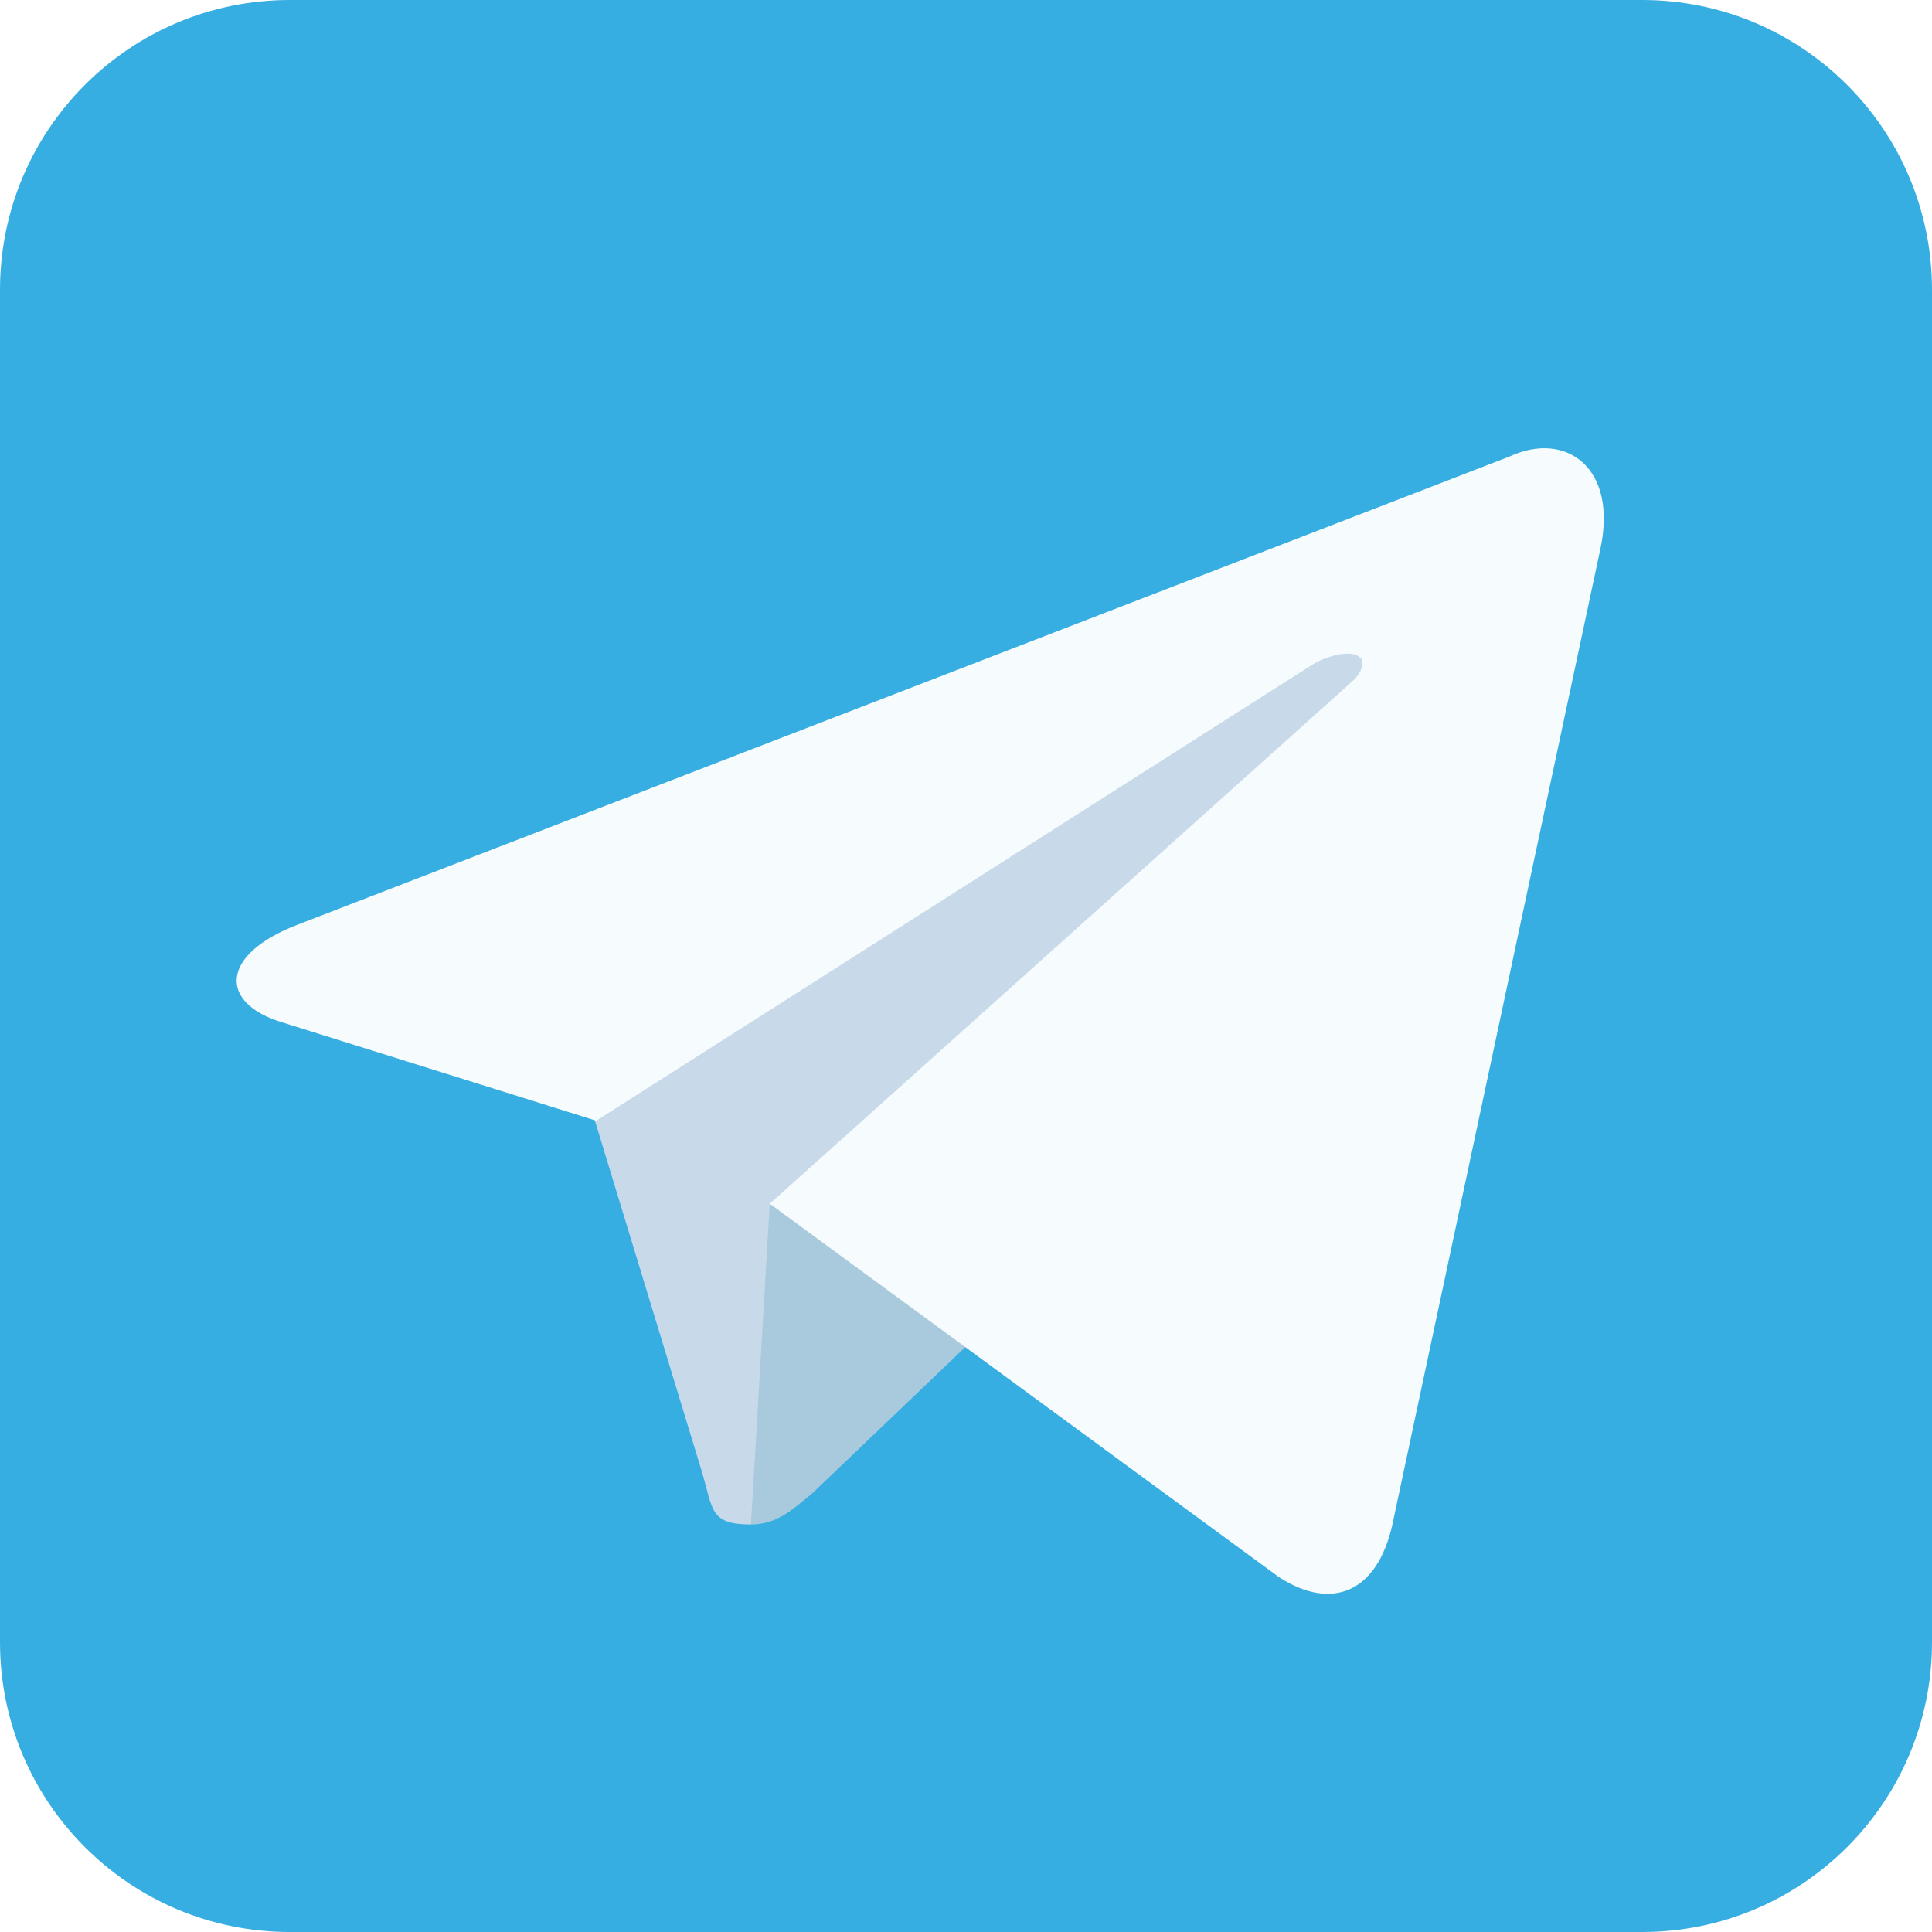
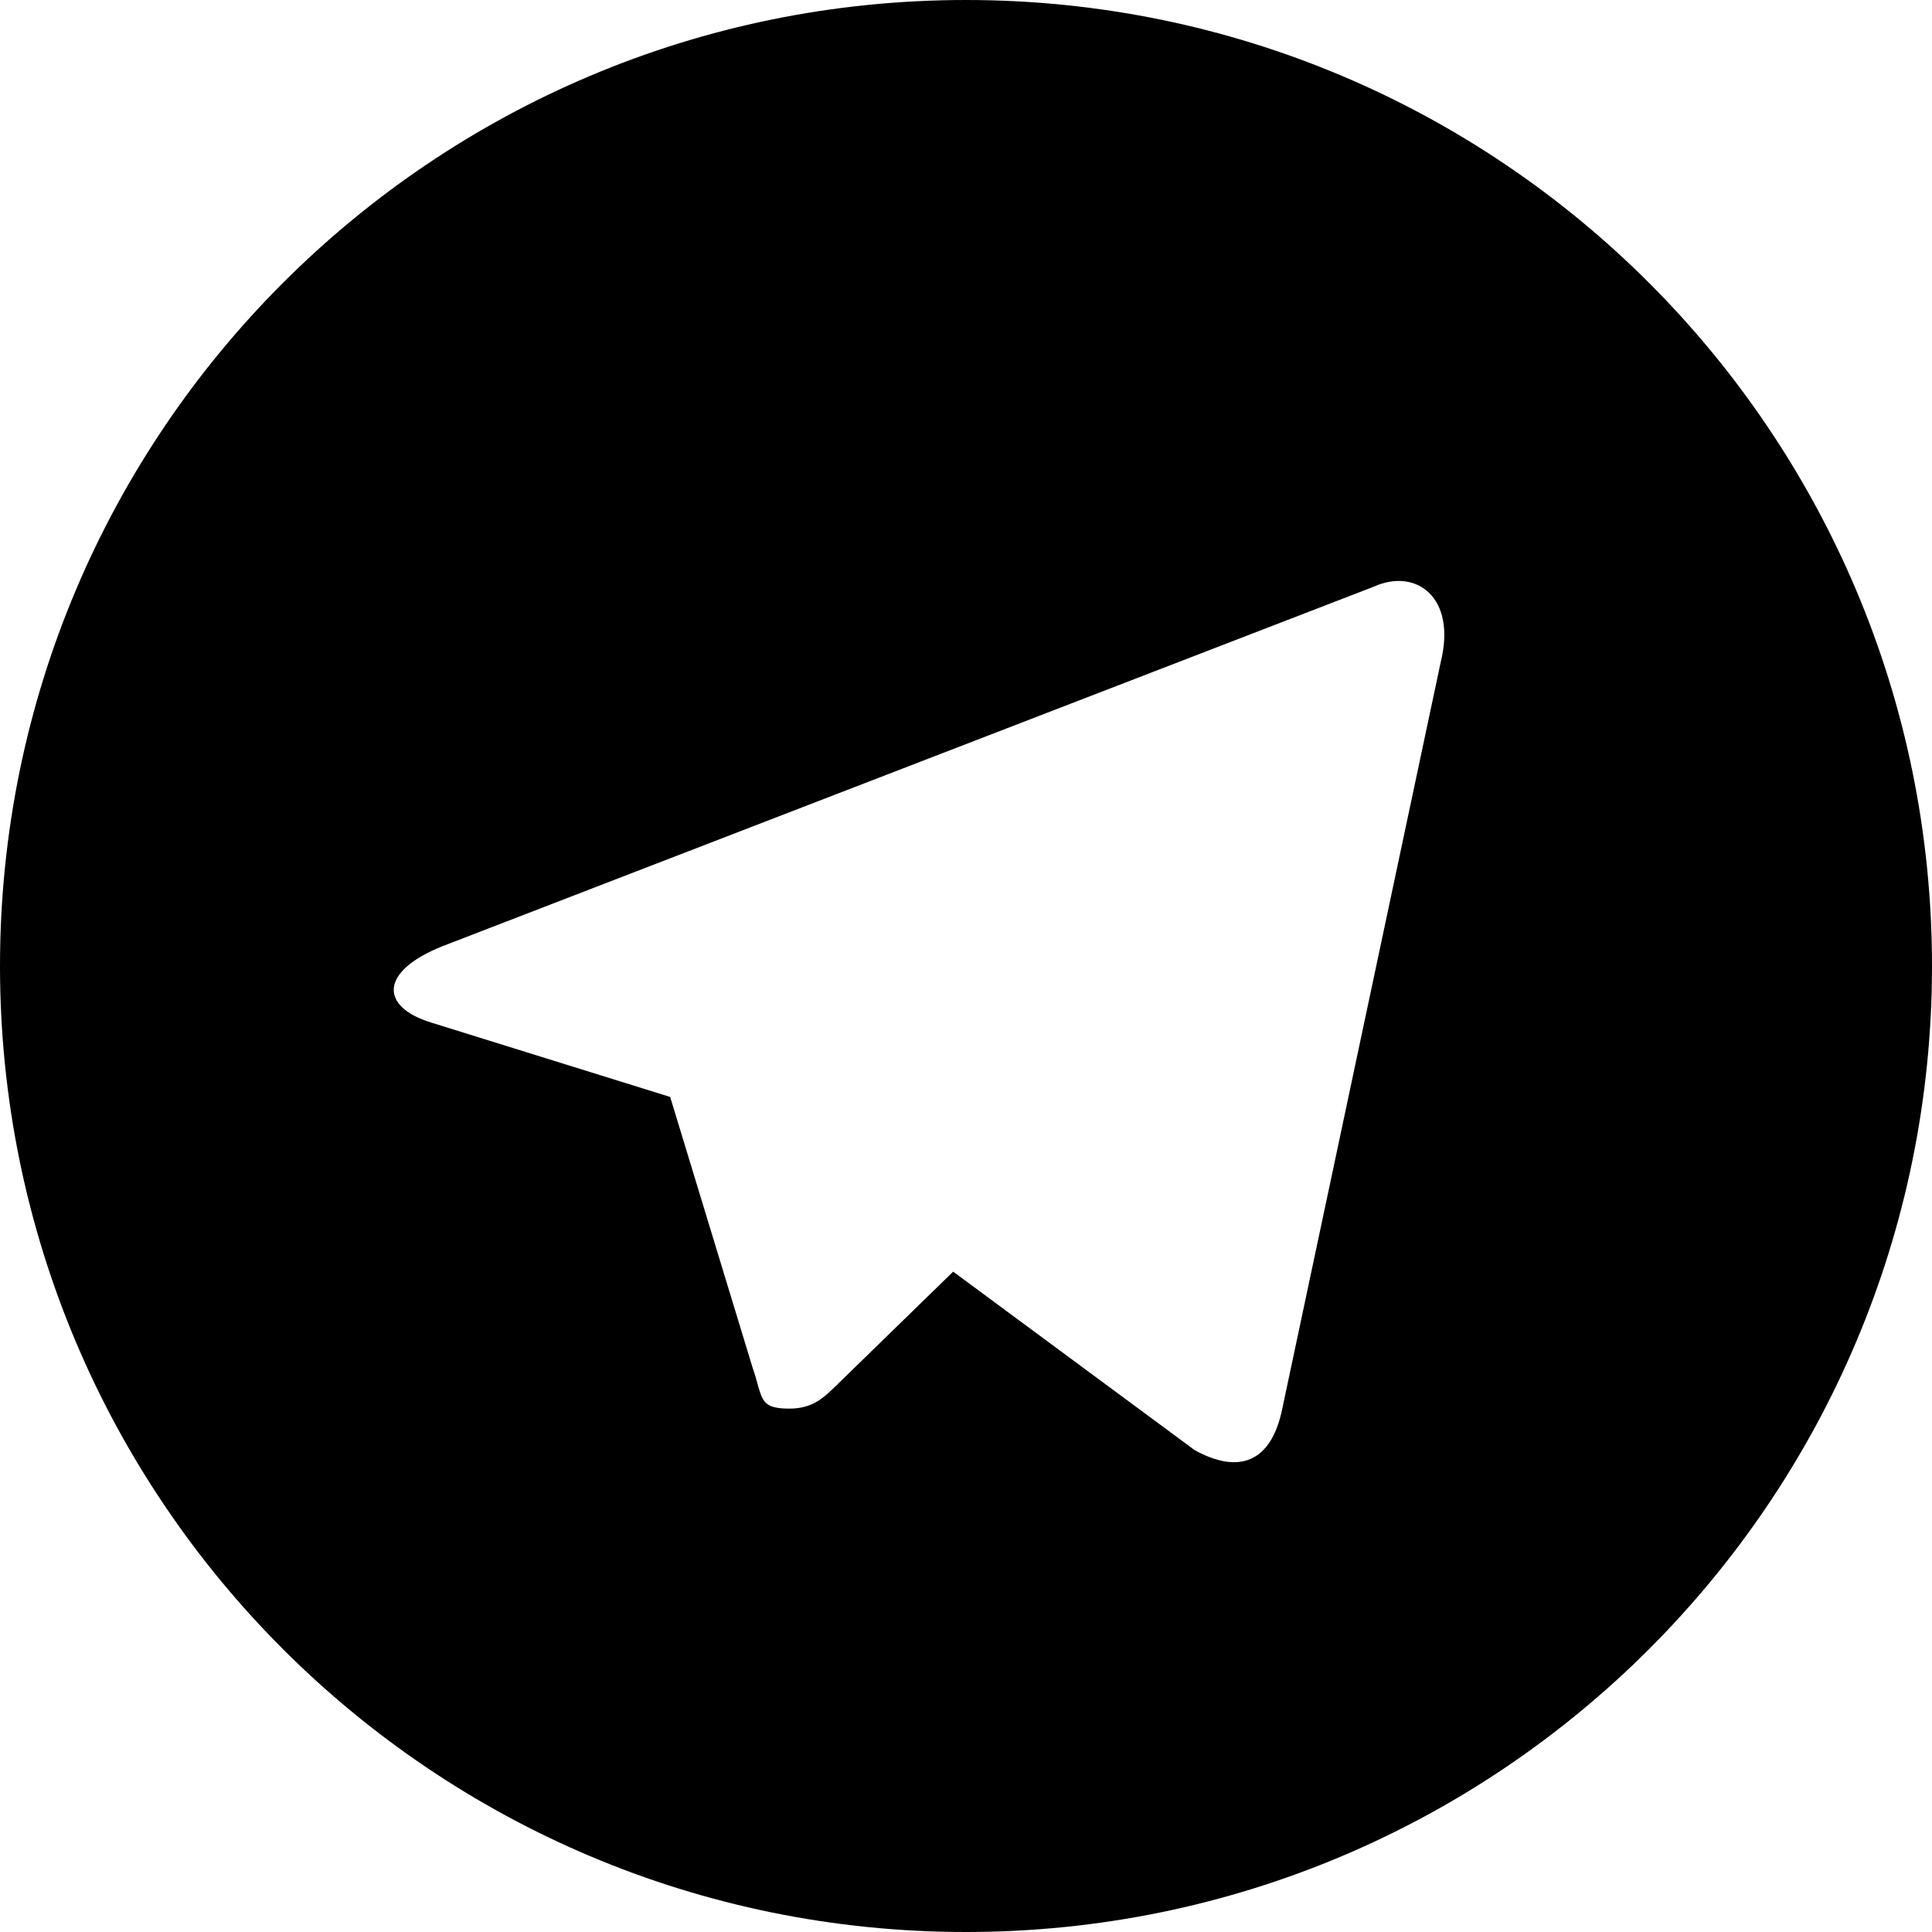
- <svg xmlns="http://www.w3.org/2000/svg" aria-label="Telegram" role="img" viewBox="0 0 512 512">
-   <rect width="512" height="512" rx="15%" fill="#37aee2" />
-   <path fill="#c8daea" d="M199 404c-11 0-10-4-13-14l-32-105 245-144" />
-   <path fill="#a9c9dd" d="M199 404c7 0 11-4 16-8l45-43-56-34" />
-   <path fill="#f6fbfe" d="M204 319l135 99c14 9 26 4 30-14l55-258c5-22-9-32-24-25L79 245c-21 8-21 21-4 26l83 26 190-121c9-5 17-3 11 4" />
+ <svg xmlns="http://www.w3.org/2000/svg" version="1.1" width="512" height="512" viewBox="0 0 512 512">
+   <g id="icomoon-ignore">
+ </g>
+   <path d="M256 0c-141.4 0-256 114.6-256 256s114.6 256 256 256 256-114.6 256-256-114.6-256-256-256zM381.8 175.5l-42 197.9c-2.9 14.1-11.4 17.4-23.2 10.9l-64-47.3-30.7 29.9c-3.6 3.5-6.4 6.4-12.8 6.4-8.3 0-6.9-3.1-9.7-11l-21.8-71.6-63.3-19.7c-13.7-4.2-13.8-13.6 3.1-20.3l246.6-95.2c11.2-5.1 22.1 2.7 17.8 20z" />
</svg>
